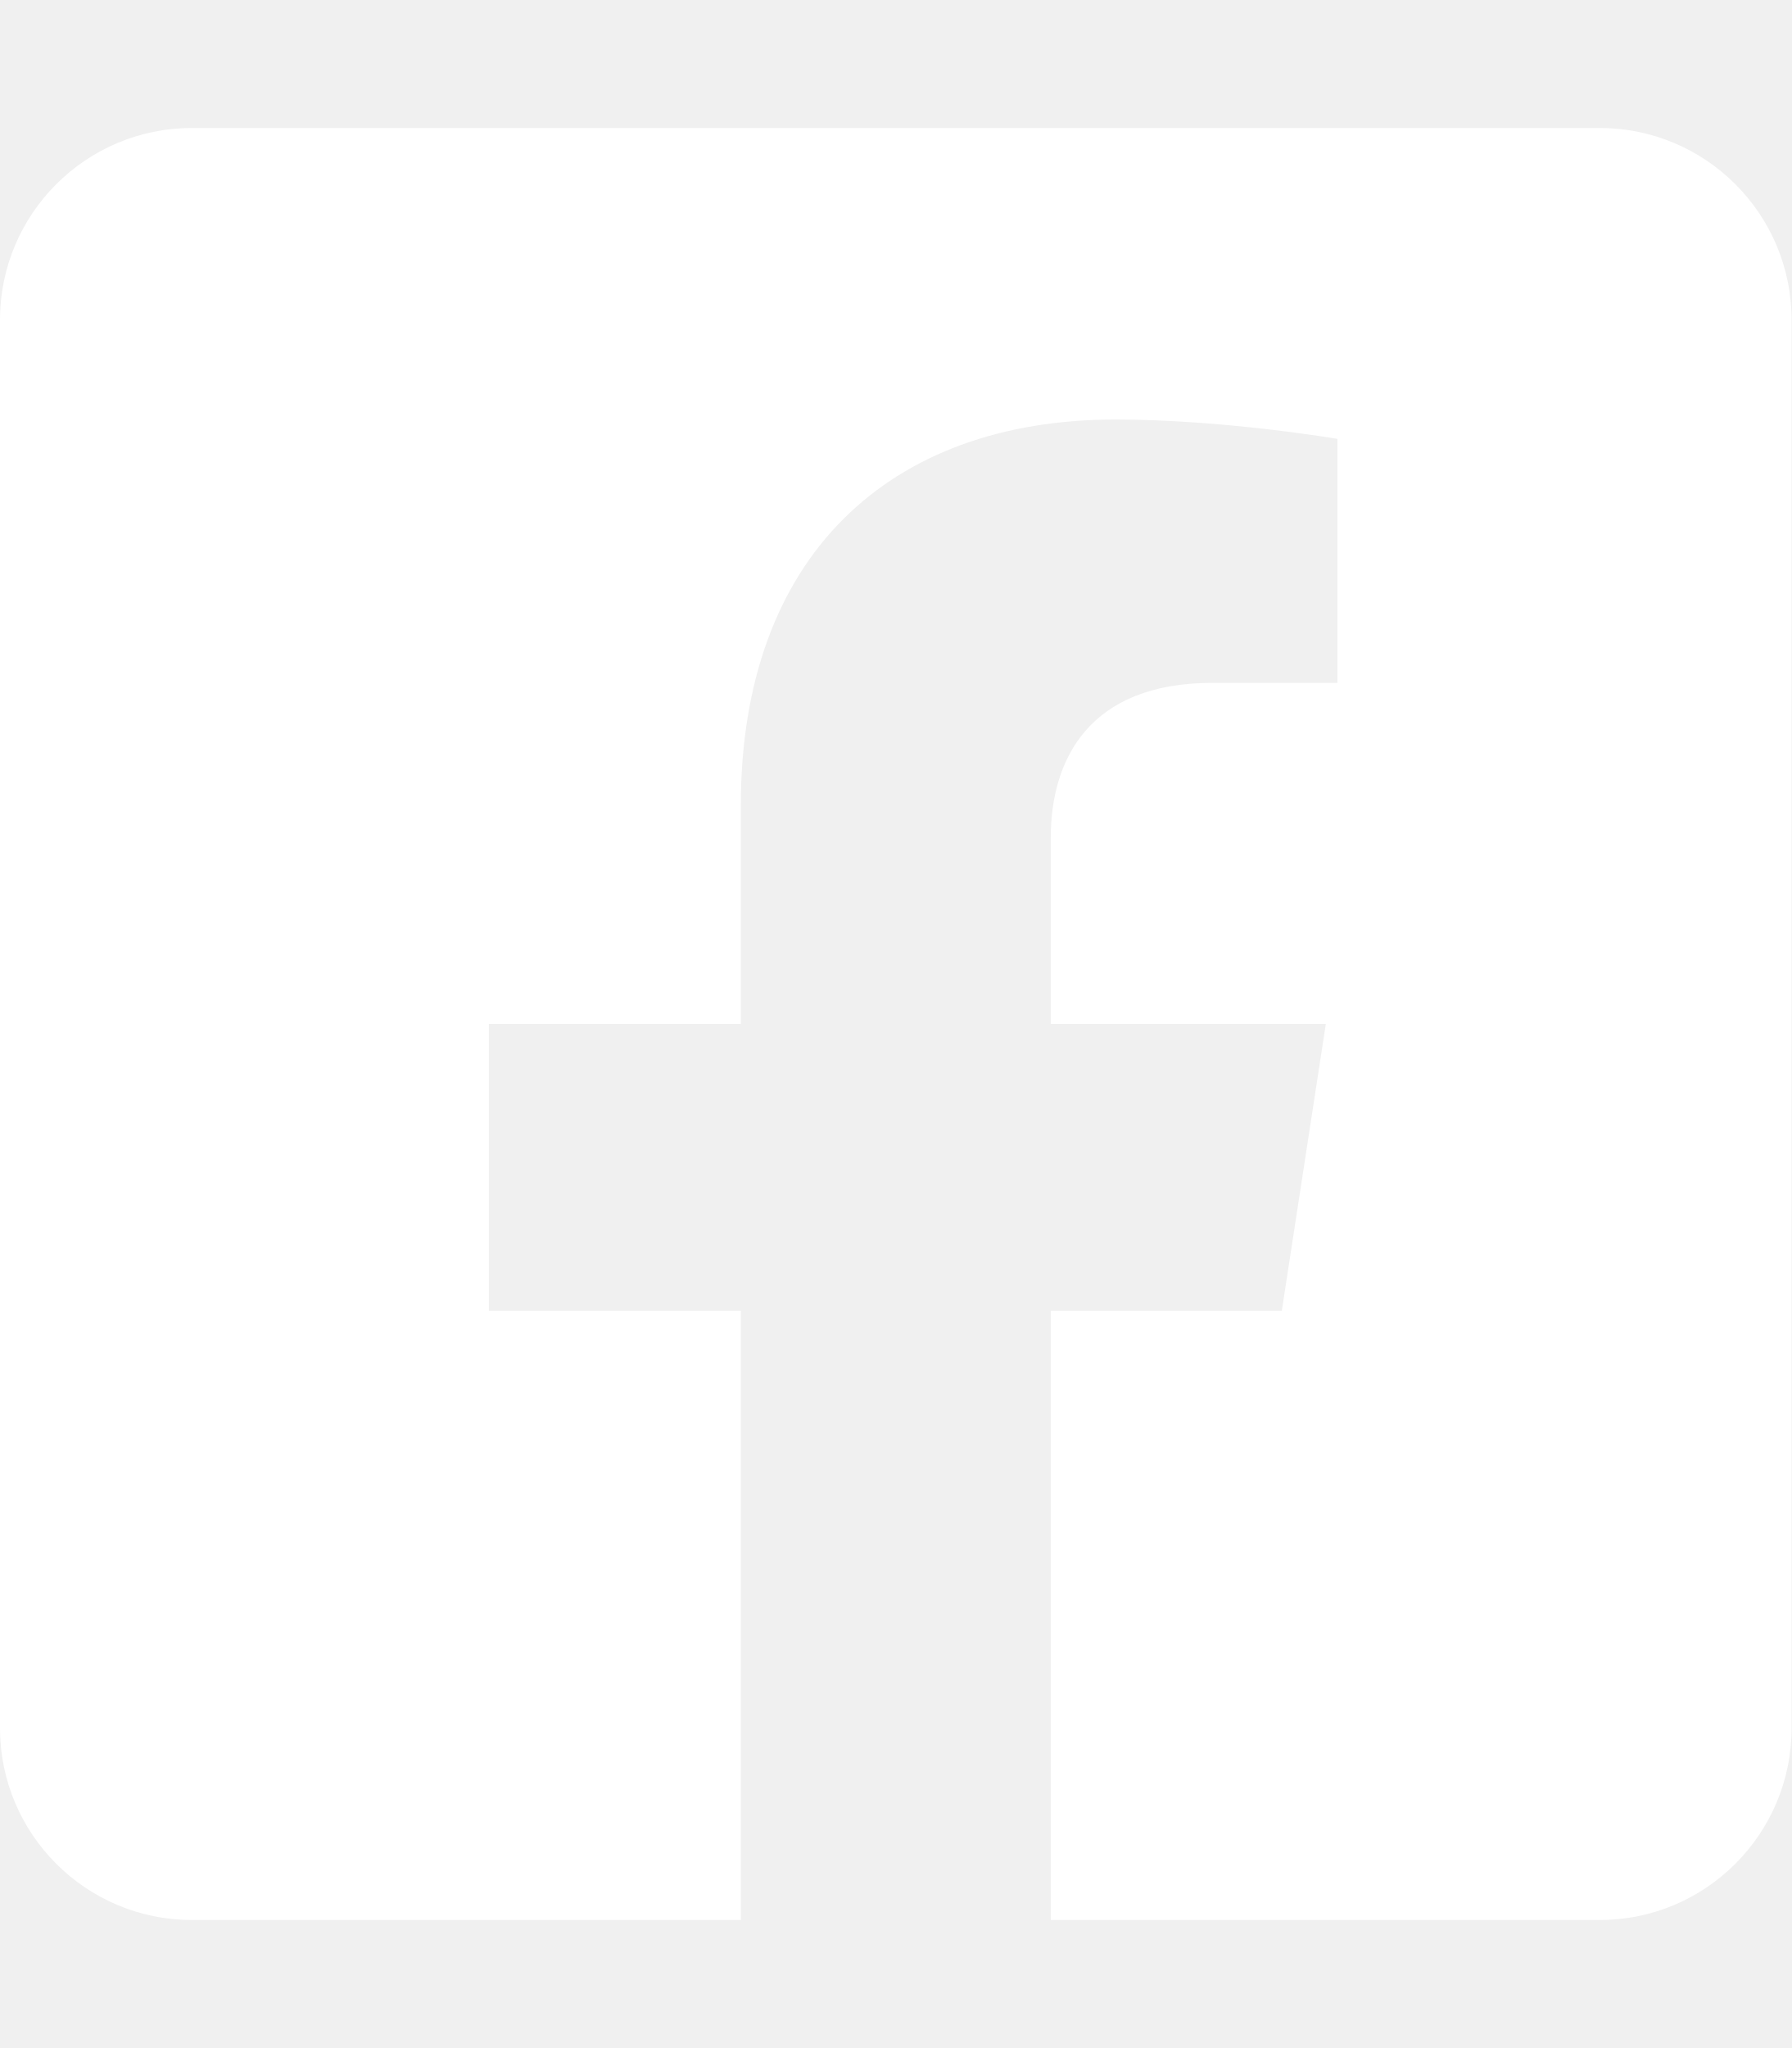
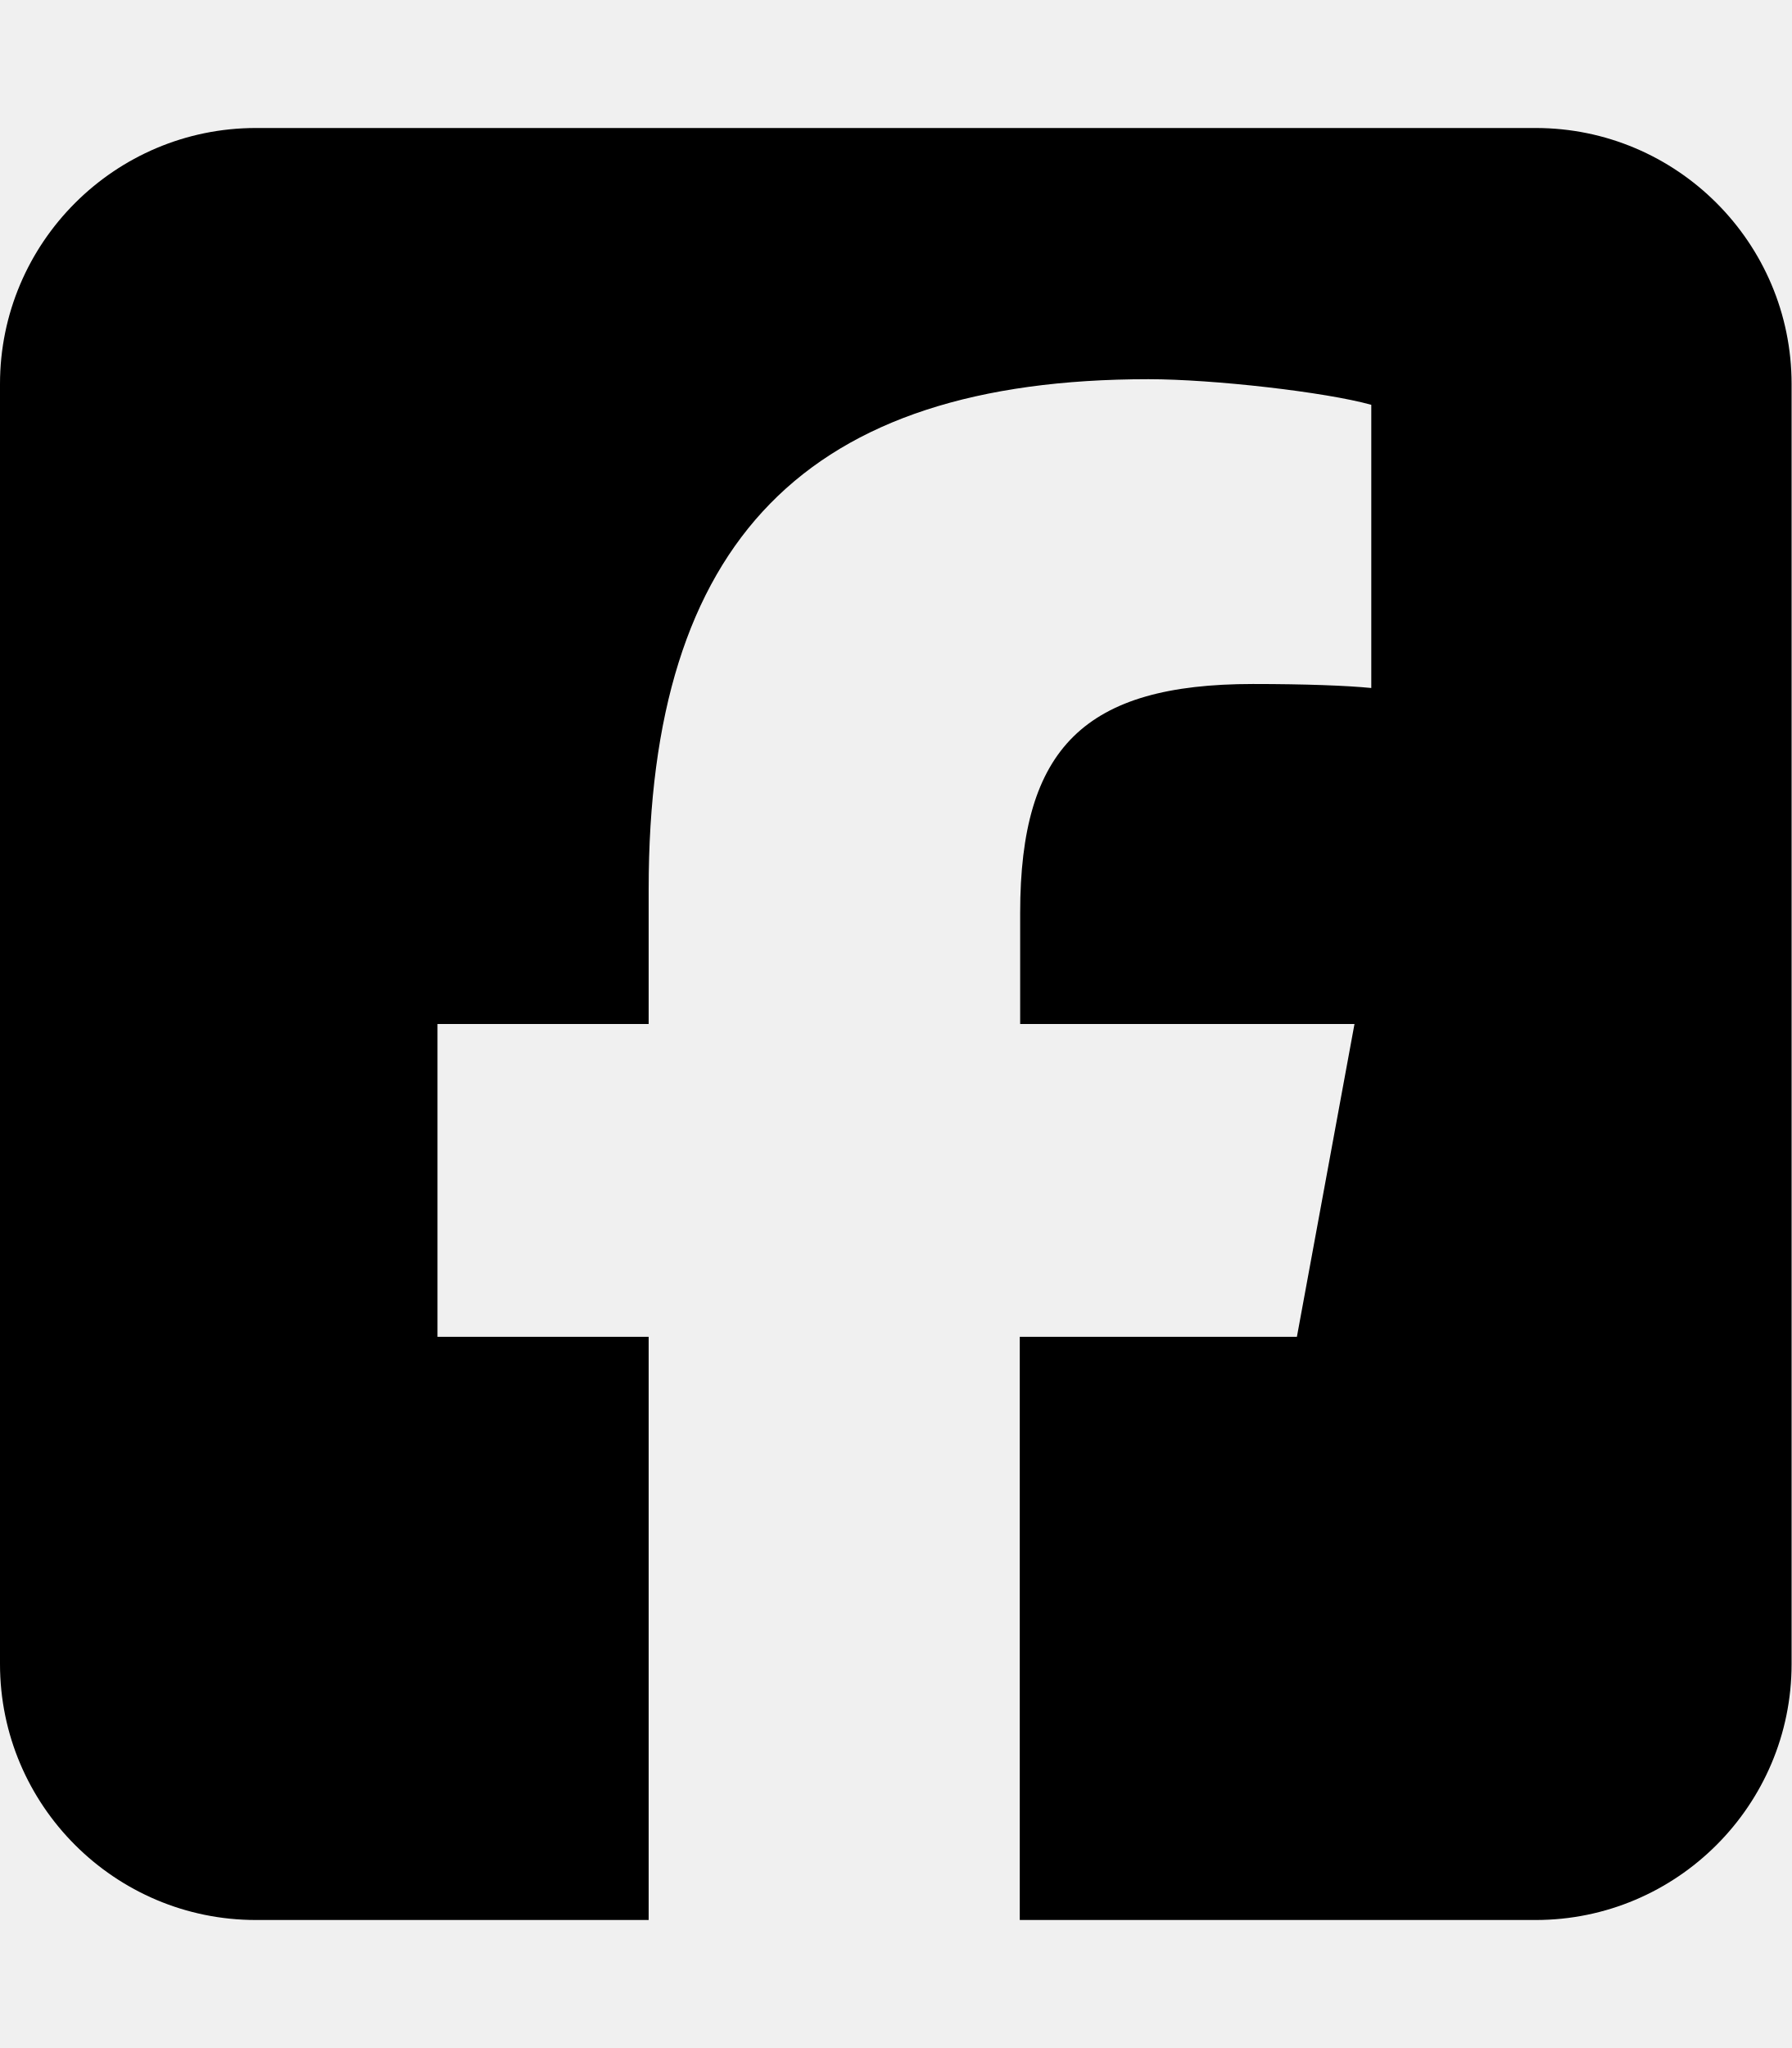
- <svg xmlns="http://www.w3.org/2000/svg" aria-hidden="true" data-prefix="fab" data-icon="facebook-square" class="svg-inline--fa fa-facebook-square fa-w-14" viewBox="0 0 448 512">
-   <path fill="#FFF" d="M400 32H48A48 48 0 000 80v352a48 48 0 0048 48h137.25V327.69h-63V256h63v-54.64c0-62.15 37-96.48 93.67-96.48 27.14 0 55.52 4.84 55.52 4.84v61h-31.27c-30.81 0-40.42 19.12-40.42 38.73V256h68.78l-11 71.69h-57.78V480H400a48 48 0 0048-48V80a48 48 0 00-48-48z" />
+ <svg xmlns="http://www.w3.org/2000/svg" viewBox="0 0 448 512">
+   <path d="M64 32C28.7 32 0 60.7 0 96L0 416c0 35.3 28.7 64 64 64l98.2 0 0-145.8-52.8 0 0-78.2 52.8 0 0-33.7c0-87.1 39.4-127.5 125-127.5 16.2 0 44.2 3.2 55.7 6.4l0 70.8c-6-.6-16.5-1-29.6-1-42 0-58.2 15.9-58.2 57.2l0 27.8 83.6 0-14.4 78.2-69.3 0 0 145.8 129 0c35.3 0 64-28.7 64-64l0-320c0-35.3-28.7-64-64-64L64 32z" />
</svg>
